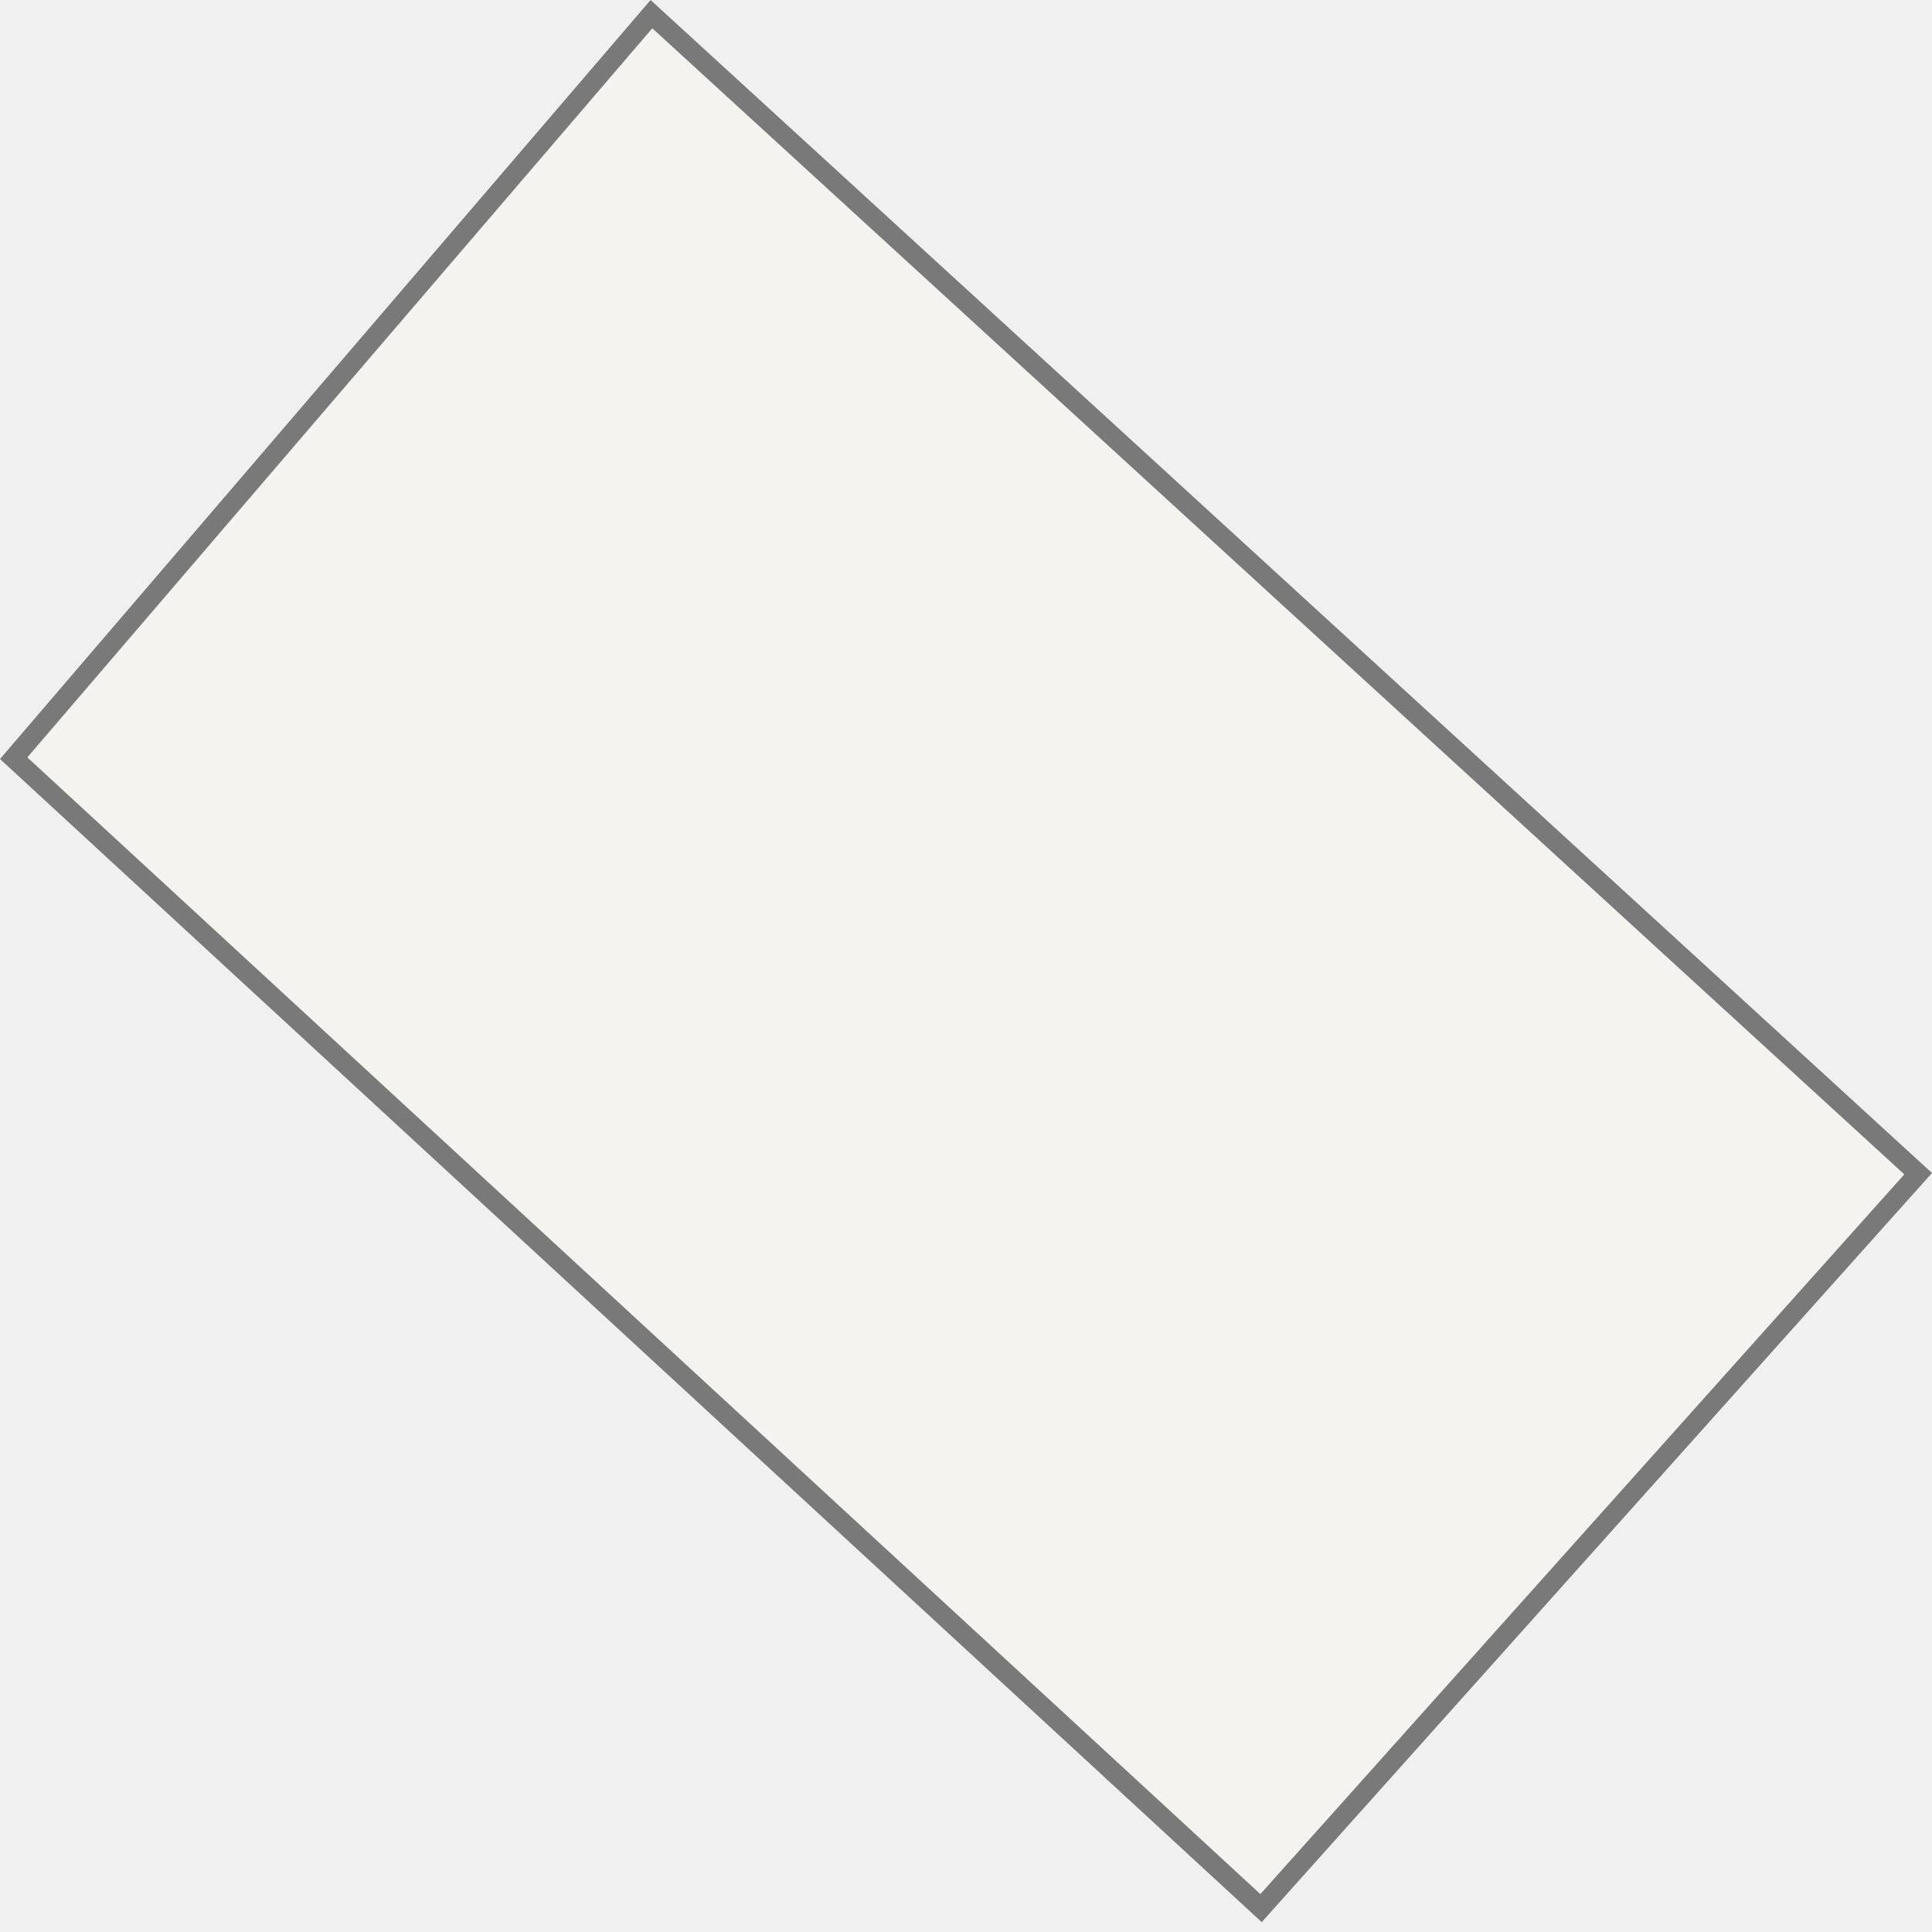
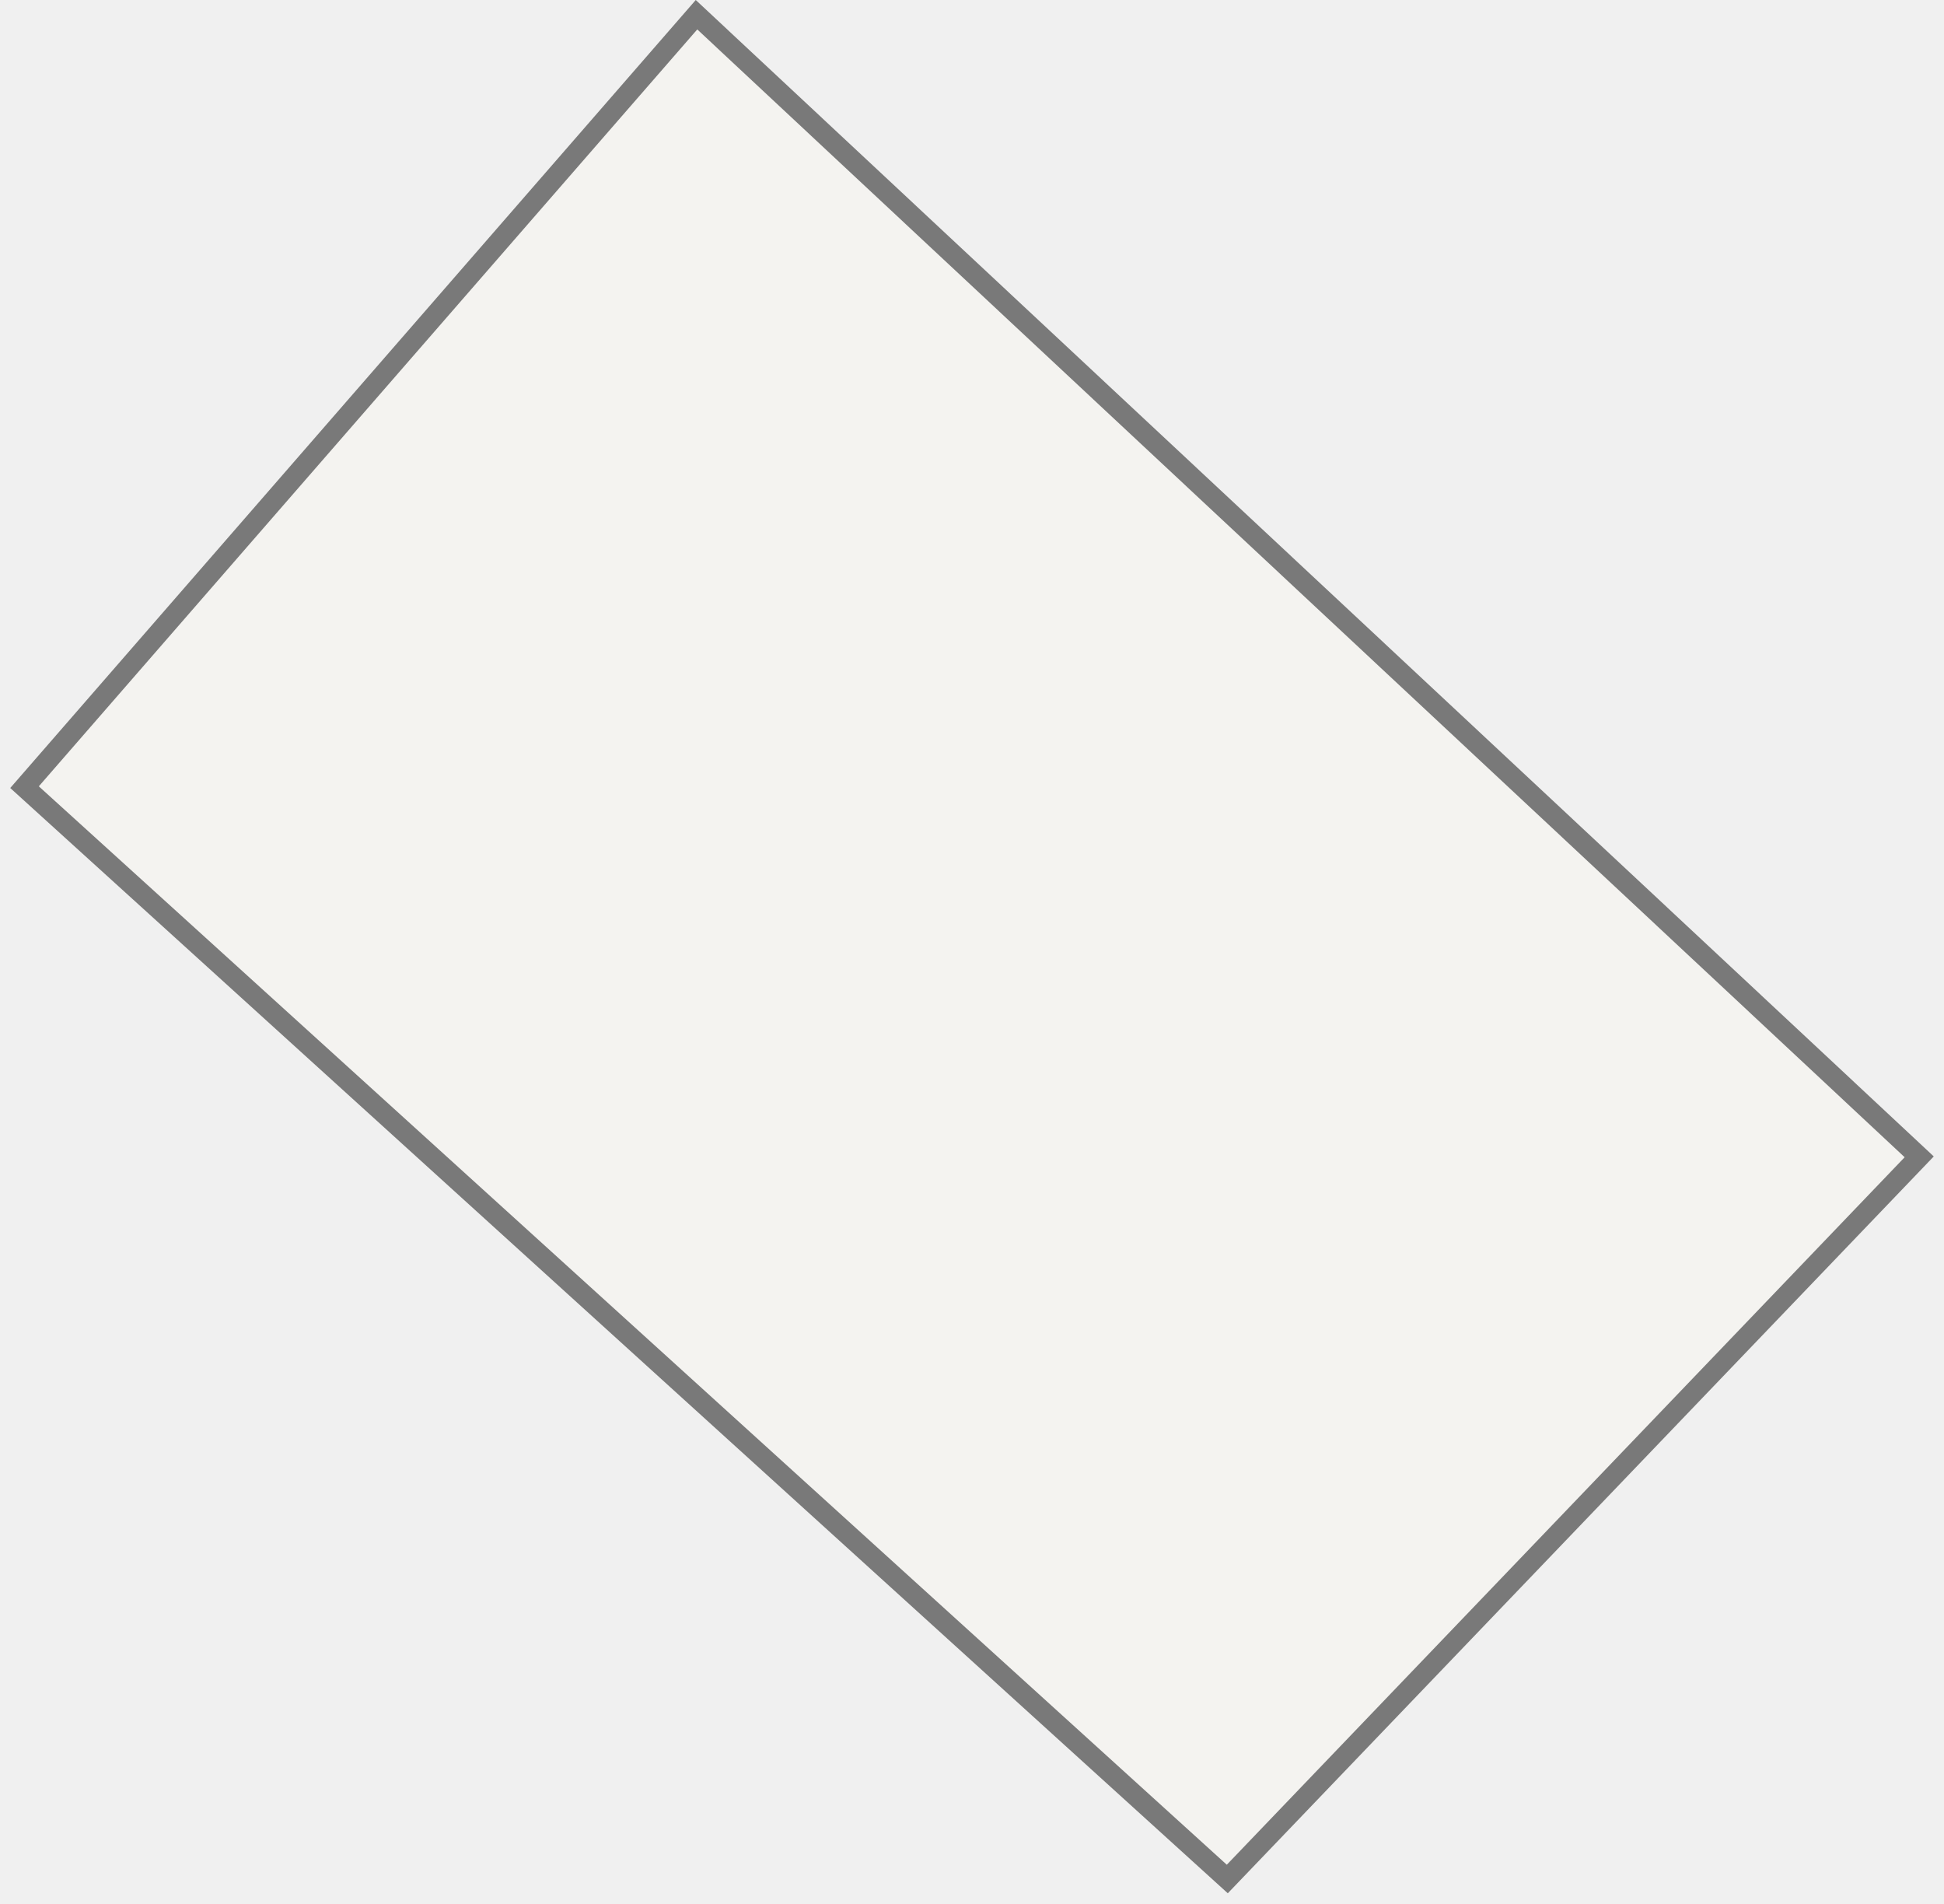
- <svg xmlns="http://www.w3.org/2000/svg" version="1.1" width="98px" height="98px">
+ <svg xmlns="http://www.w3.org/2000/svg" version="1.1" width="95px" height="93px">
  <defs>
-     <mask fill="white" id="clip151">
-       <path d="M 33 0  L 98 59.5  L 64 97.5  L 0 38.5  L 33 0  Z " fill-rule="evenodd" />
+     <mask fill="white" id="clip22">
+       <path d="M 0.5 38.5  L 60 92.5  L 94.5 56.5  L 34 0  L 0.5 38.5  Z " fill-rule="evenodd" />
    </mask>
  </defs>
-   <g transform="matrix(1 0 0 1 -222 -90 )">
-     <path d="M 33 0  L 98 59.5  L 64 97.5  L 0 38.5  L 33 0  Z " fill-rule="nonzero" fill="#f4f3f0" stroke="none" transform="matrix(1 0 0 1 222 90 )" />
-     <path d="M 33 0  L 98 59.5  L 64 97.5  L 0 38.5  L 33 0  Z " stroke-width="2" stroke="#797979" fill="none" transform="matrix(1 0 0 1 222 90 )" mask="url(#clip151)" />
+   <g transform="matrix(1 0 0 1 -291 -154 )">
+     <path d="M 0.5 38.5  L 60 92.5  L 94.5 56.5  L 34 0  L 0.5 38.5  Z " fill-rule="nonzero" fill="#f4f3f0" stroke="none" transform="matrix(1 0 0 1 291 154 )" />
+     <path d="M 0.5 38.5  L 60 92.5  L 94.5 56.5  L 34 0  L 0.5 38.5  Z " stroke-width="2" stroke="#797979" fill="none" transform="matrix(1 0 0 1 291 154 )" mask="url(#clip22)" />
  </g>
</svg>
